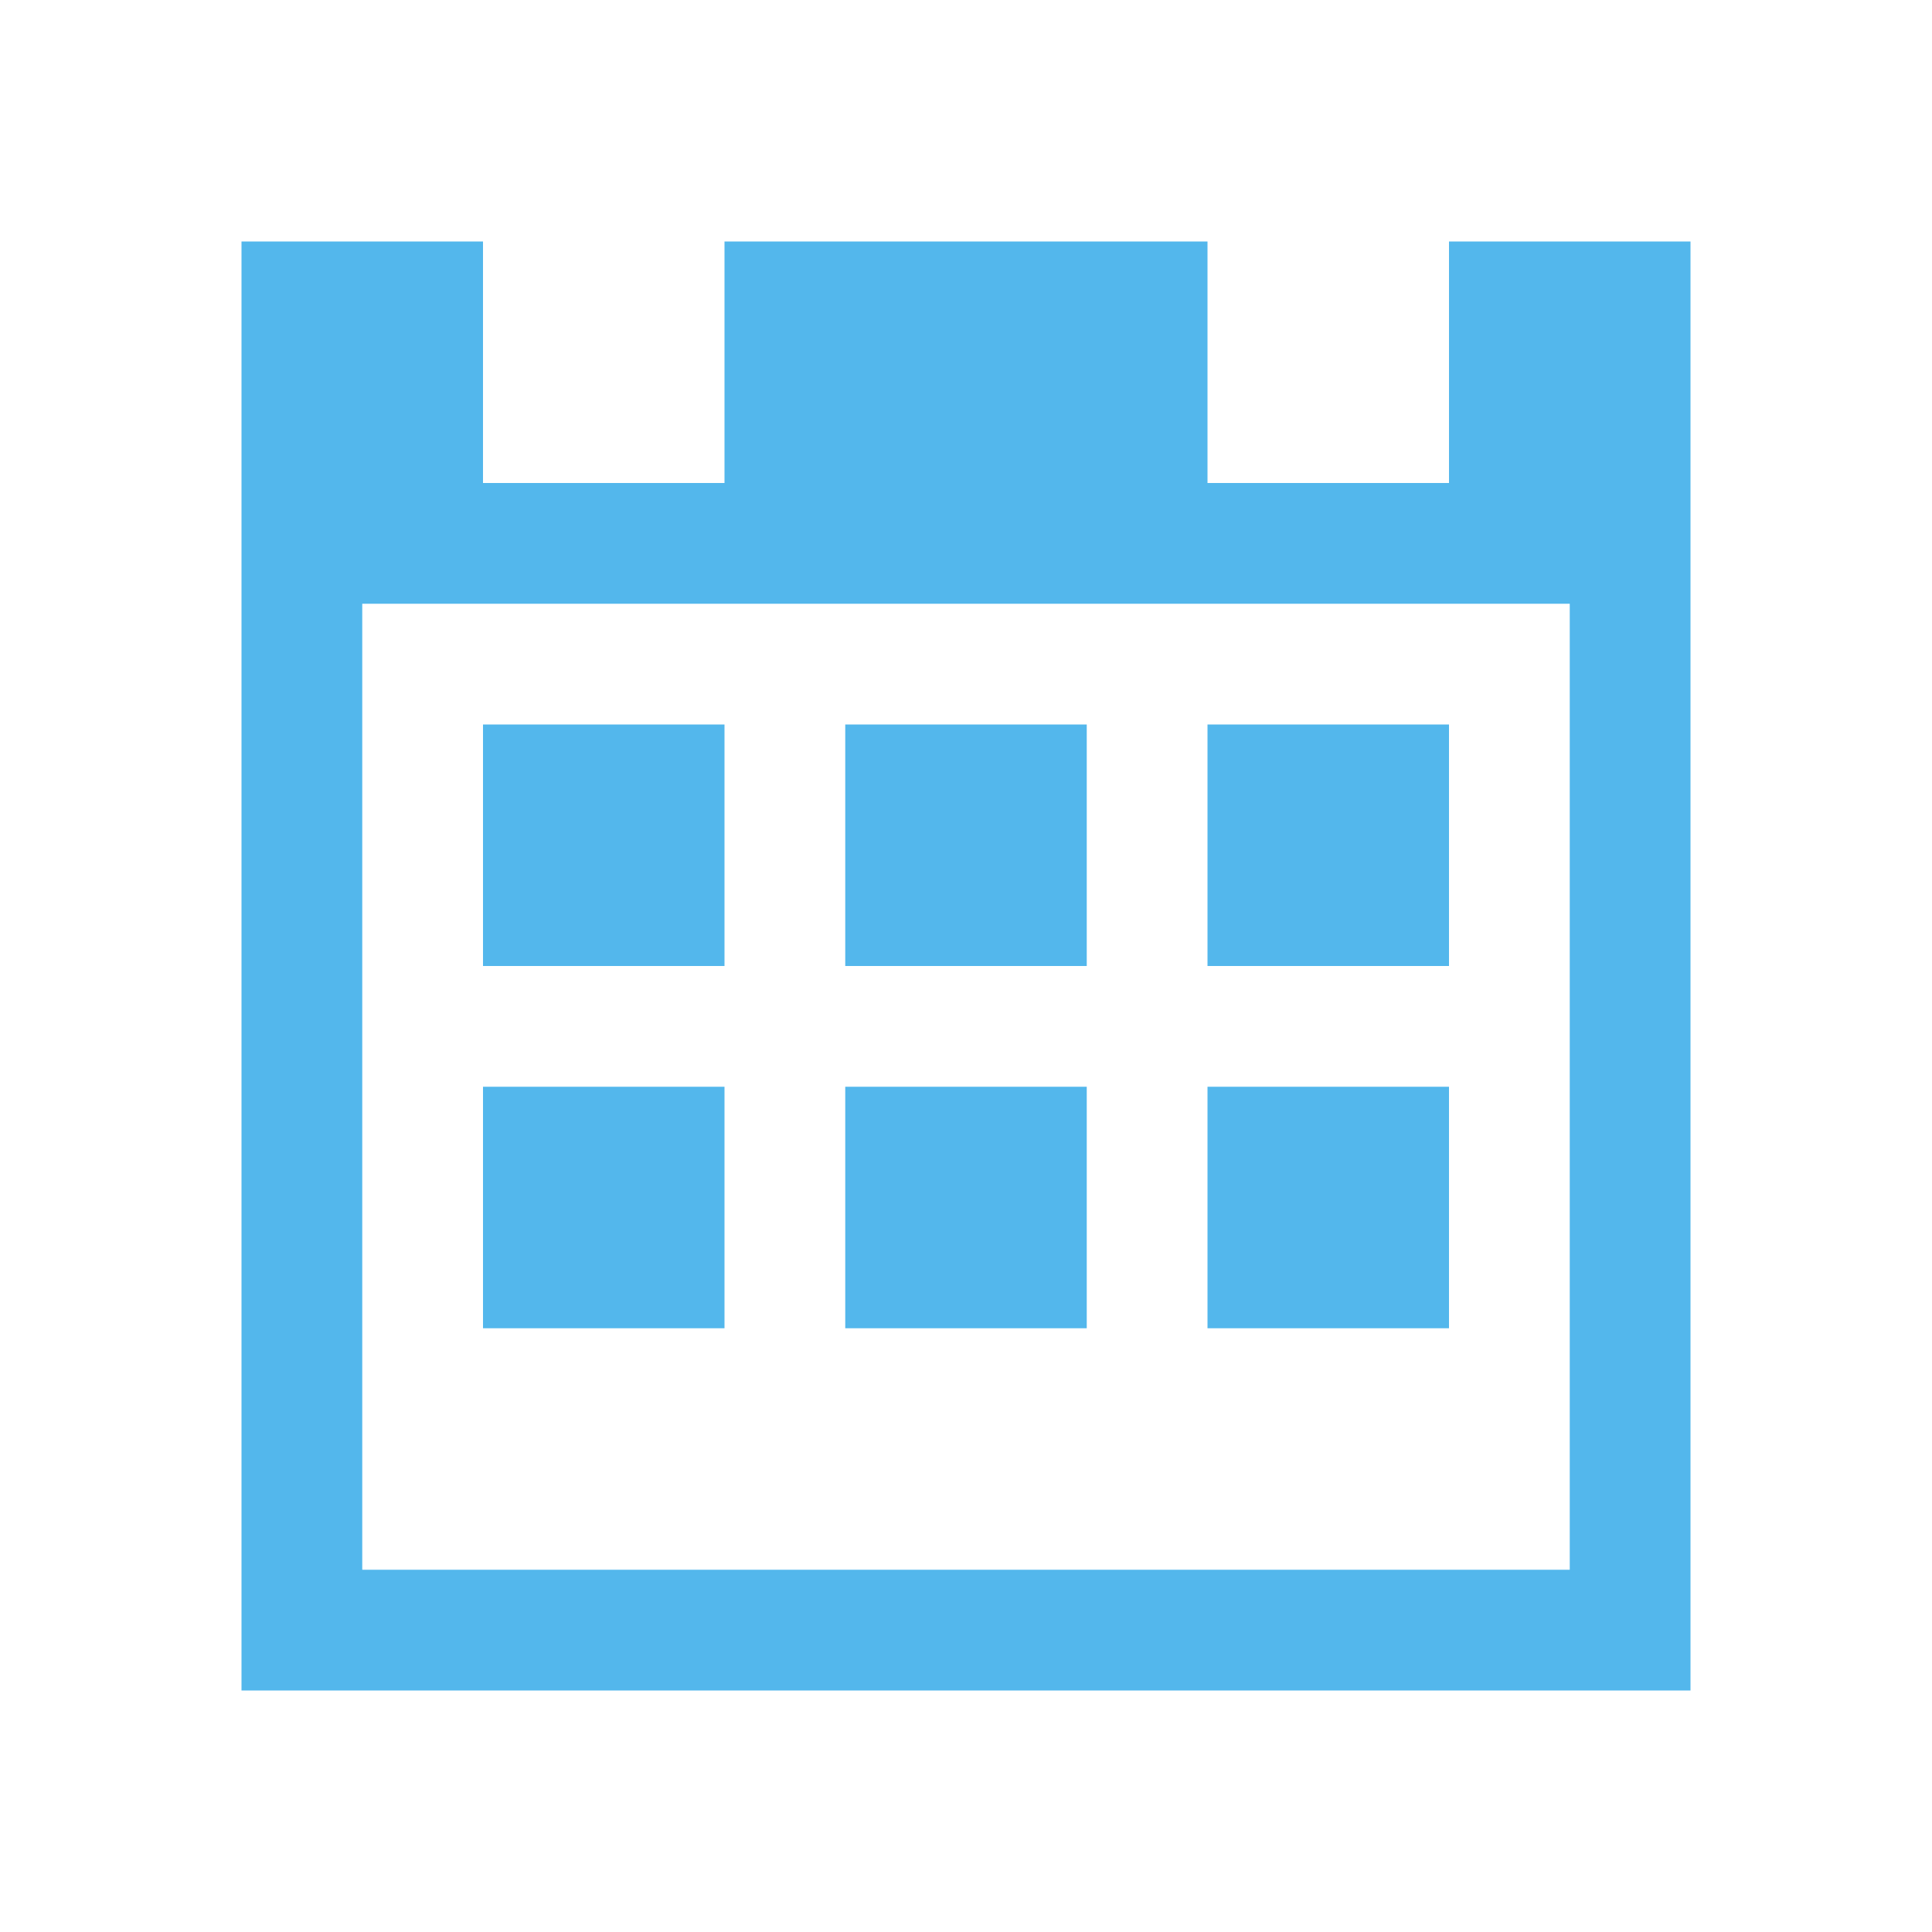
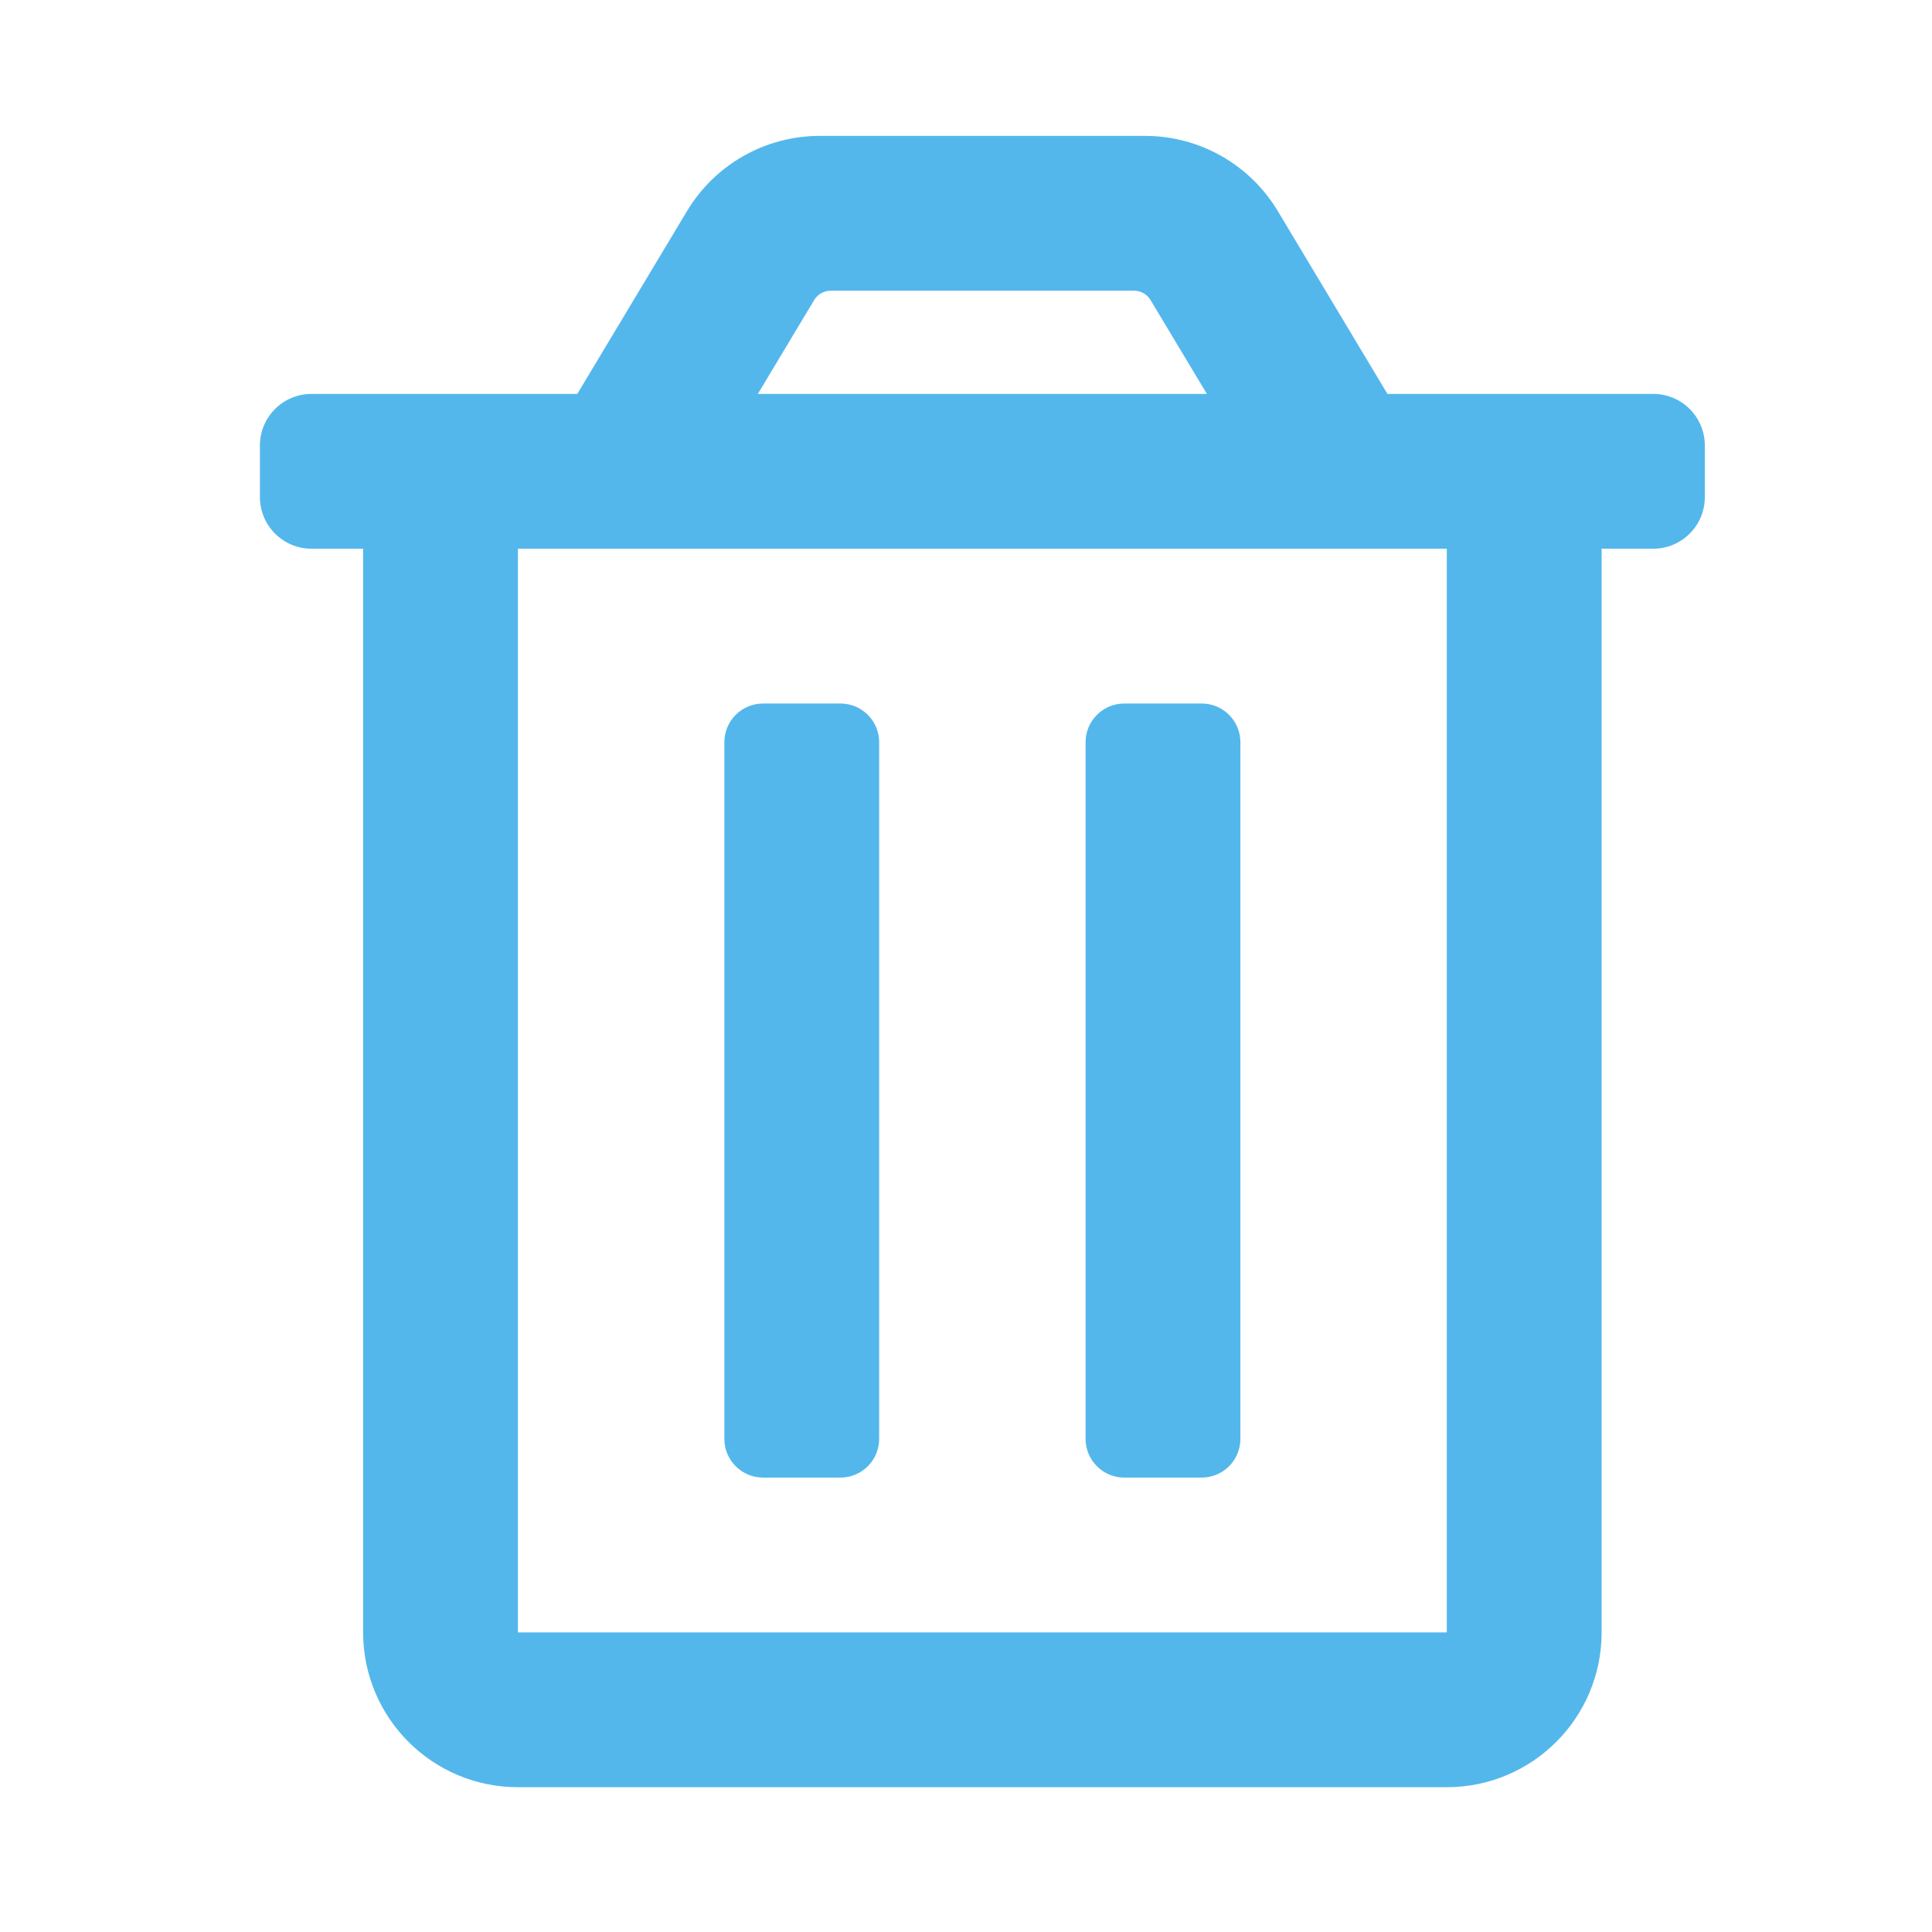
- <svg xmlns="http://www.w3.org/2000/svg" viewBox="0 0 16 16">
-   <defs id="defs3051" color="#53b7ec" fill="#53b7ec" style="">
-     <style type="text/css" id="current-color-scheme">
-       .ColorScheme-Text {
-         color:#232629;
-       }
-       </style>
-   </defs>
-   <path style="" d="M 2 2 L 2 14 L 14 14 L 14 2 L 12 2 L 12 4 L 10 4 L 10 2 L 6 2 L 6 4 L 4 4 L 4 2 L 2 2 z M 3 5 L 13 5 L 13 13 L 3 13 L 3 5 z M 4 6 L 4 8 L 6 8 L 6 6 L 4 6 z M 7 6 L 7 8 L 9 8 L 9 6 L 7 6 z M 10 6 L 10 8 L 12 8 L 12 6 L 10 6 z M 4 9 L 4 11 L 6 11 L 6 9 L 4 9 z M 7 9 L 7 11 L 9 11 L 9 9 L 7 9 z M 10 9 L 10 11 L 12 11 L 12 9 L 10 9 z " class="ColorScheme-Text" color="#53b7ec" fill="#53b7ec" />
+ <svg xmlns="http://www.w3.org/2000/svg" aria-hidden="true" focusable="false" data-prefix="far" data-icon="trash-alt" role="img" viewBox="0 0 512 512" class="svg-inline--fa fa-trash-alt fa-w-14 fa-9x" version="1.1" id="svg4" width="512" height="512">
+   <defs id="defs8" color="#53b7ec" fill="#53b7ec" />
+   <path d="m 297.947,391.574 h 20.513 a 10.257,10.257 0 0 0 10.257,-10.257 V 196.697 a 10.257,10.257 0 0 0 -10.257,-10.257 h -20.513 a 10.257,10.257 0 0 0 -10.257,10.257 v 184.62 a 10.257,10.257 0 0 0 10.257,10.257 z M 438.121,104.387 H 367.683 L 338.623,55.925 A 41.027,41.027 0 0 0 303.425,36.01 H 217.252 A 41.027,41.027 0 0 0 182.072,55.925 L 152.994,104.387 H 82.557 A 13.676,13.676 0 0 0 68.881,118.063 V 131.738 A 13.676,13.676 0 0 0 82.557,145.414 h 13.676 v 287.186 a 41.027,41.027 0 0 0 41.027,41.027 h 246.16 a 41.027,41.027 0 0 0 41.027,-41.027 V 145.414 h 13.676 A 13.676,13.676 0 0 0 451.797,131.738 V 118.063 A 13.676,13.676 0 0 0 438.121,104.387 Z M 215.757,79.524 a 5.128,5.128 0 0 1 4.41,-2.487 h 80.344 a 5.128,5.128 0 0 1 4.402,2.487 l 14.923,24.864 H 200.842 Z M 383.419,432.6 H 137.259 V 145.414 H 383.419 Z M 202.218,391.574 h 20.513 a 10.257,10.257 0 0 0 10.257,-10.257 V 196.697 a 10.257,10.257 0 0 0 -10.257,-10.257 h -20.513 a 10.257,10.257 0 0 0 -10.257,10.257 v 184.62 a 10.257,10.257 0 0 0 10.257,10.257 z" class="" style="color:#53b7ec;fill:#53b7ec;stroke-width:0.855" id="path2" />
</svg>
